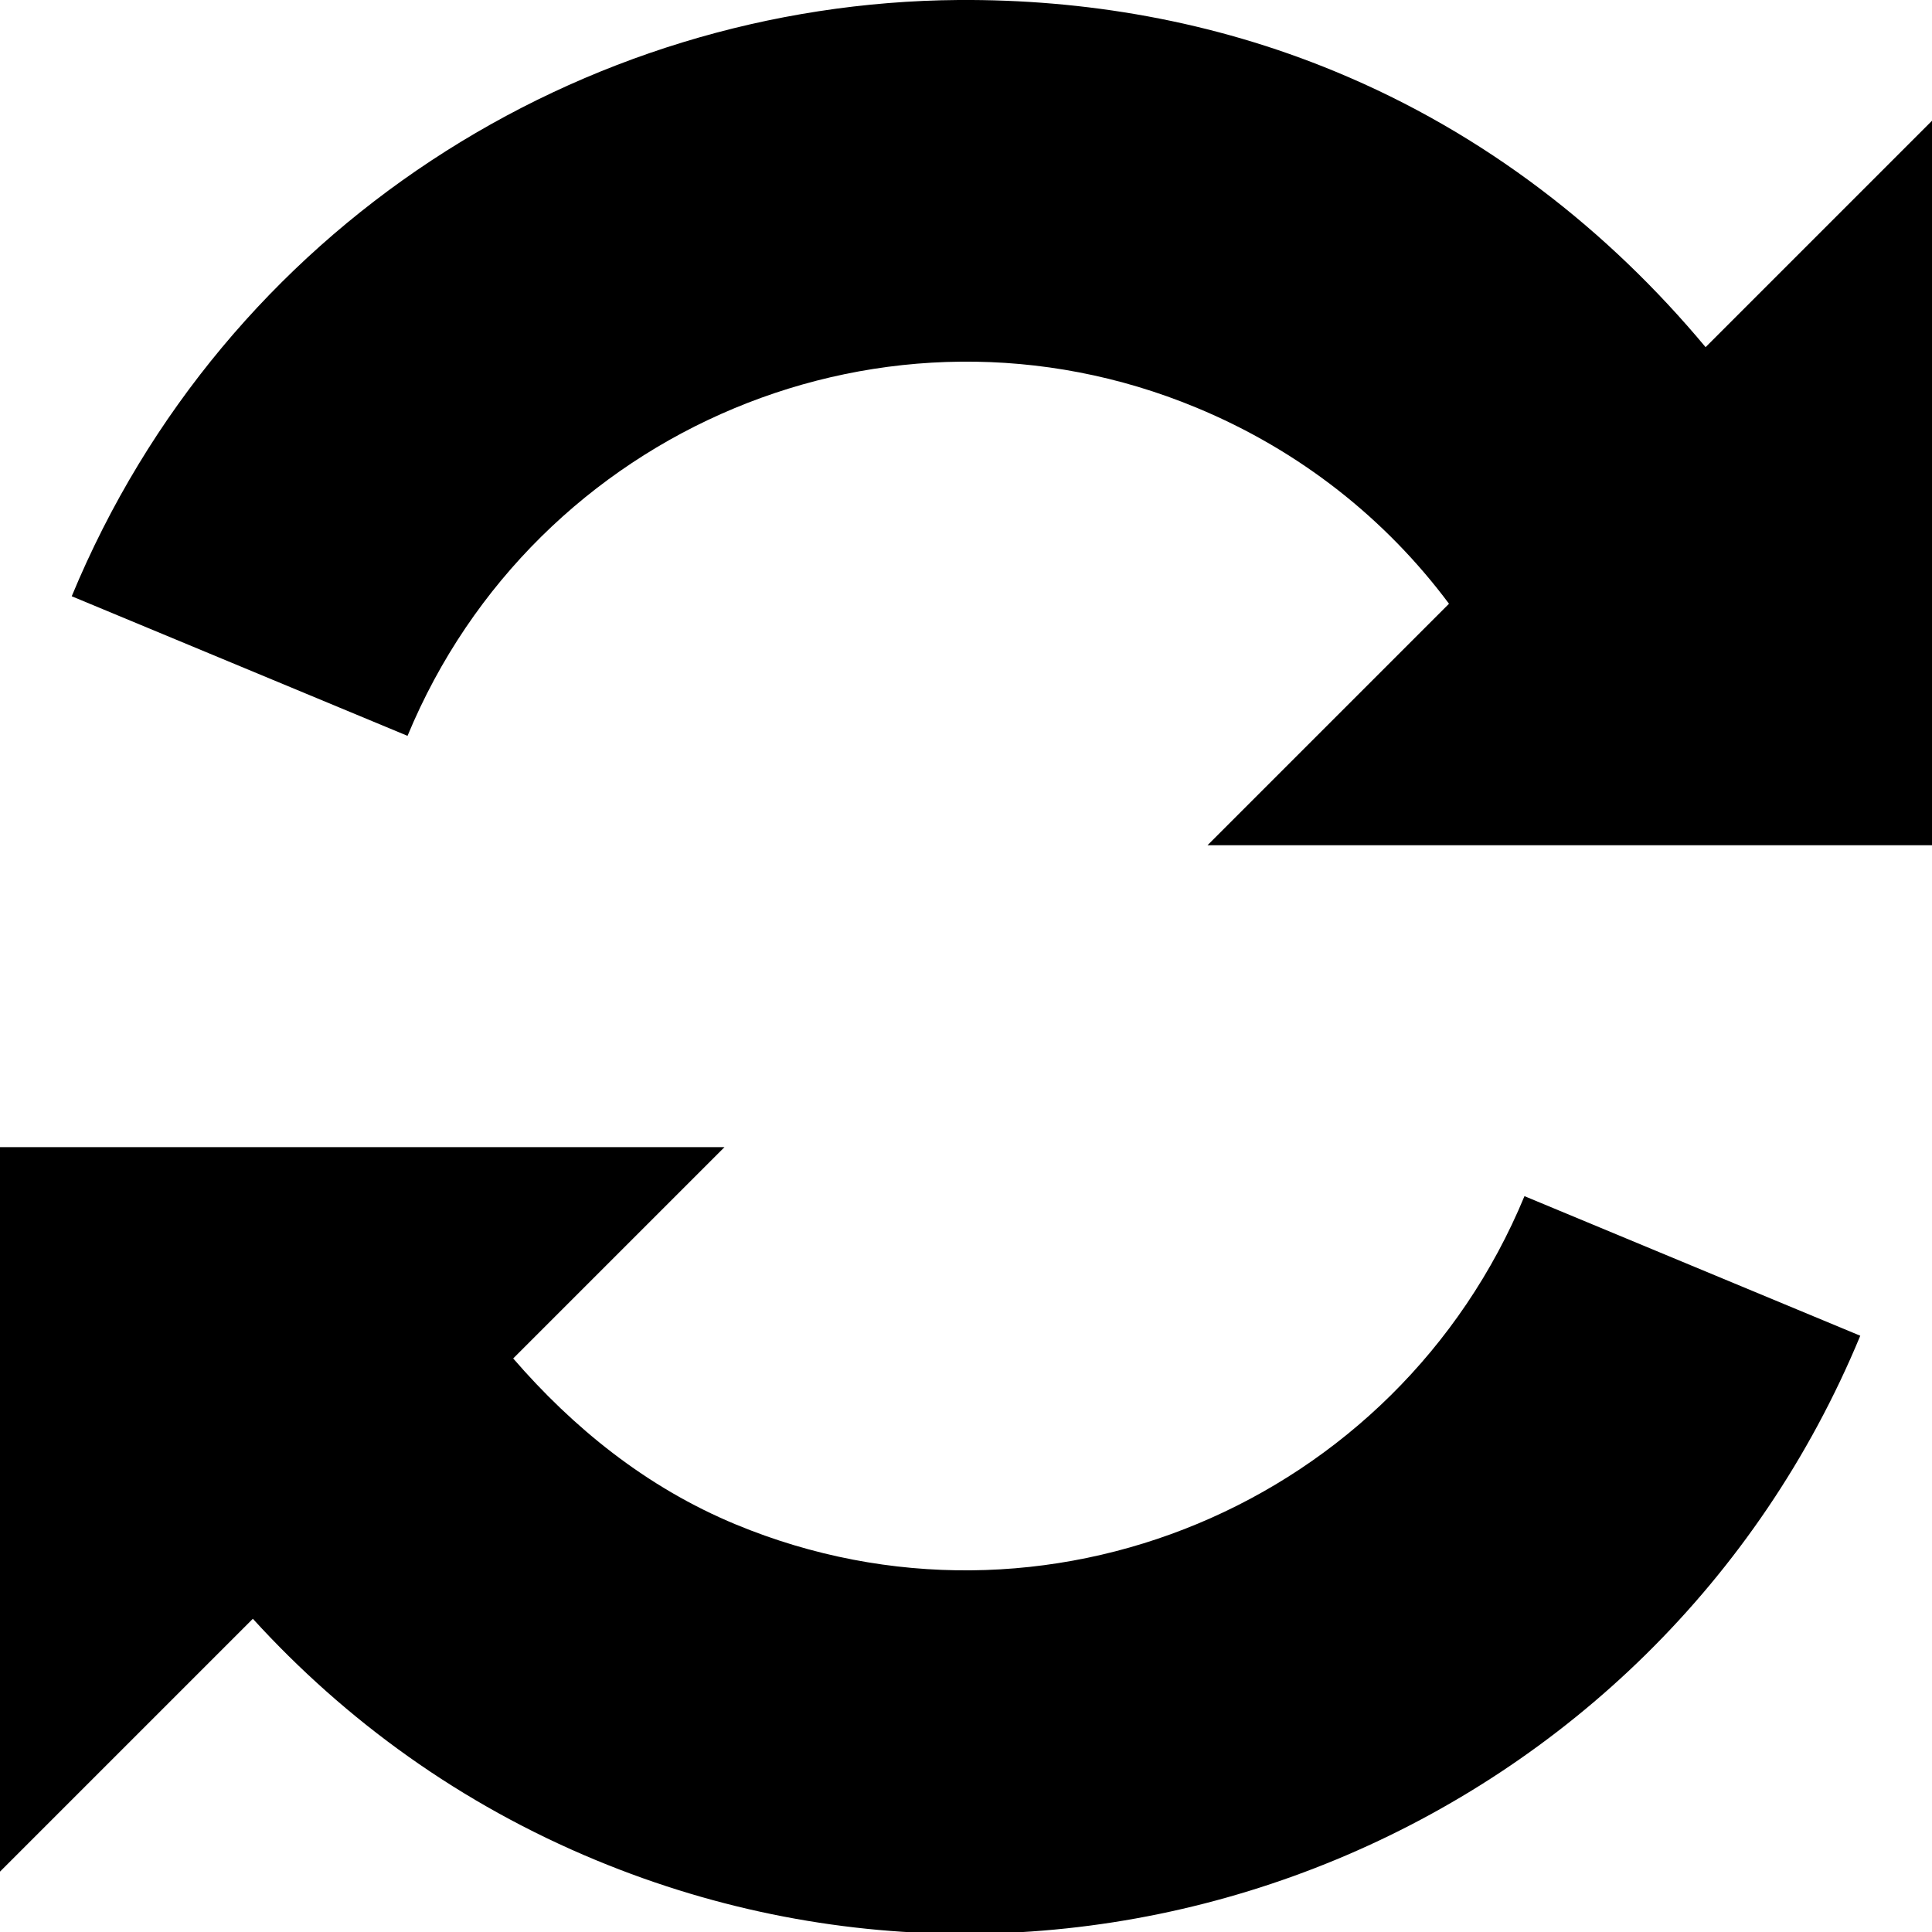
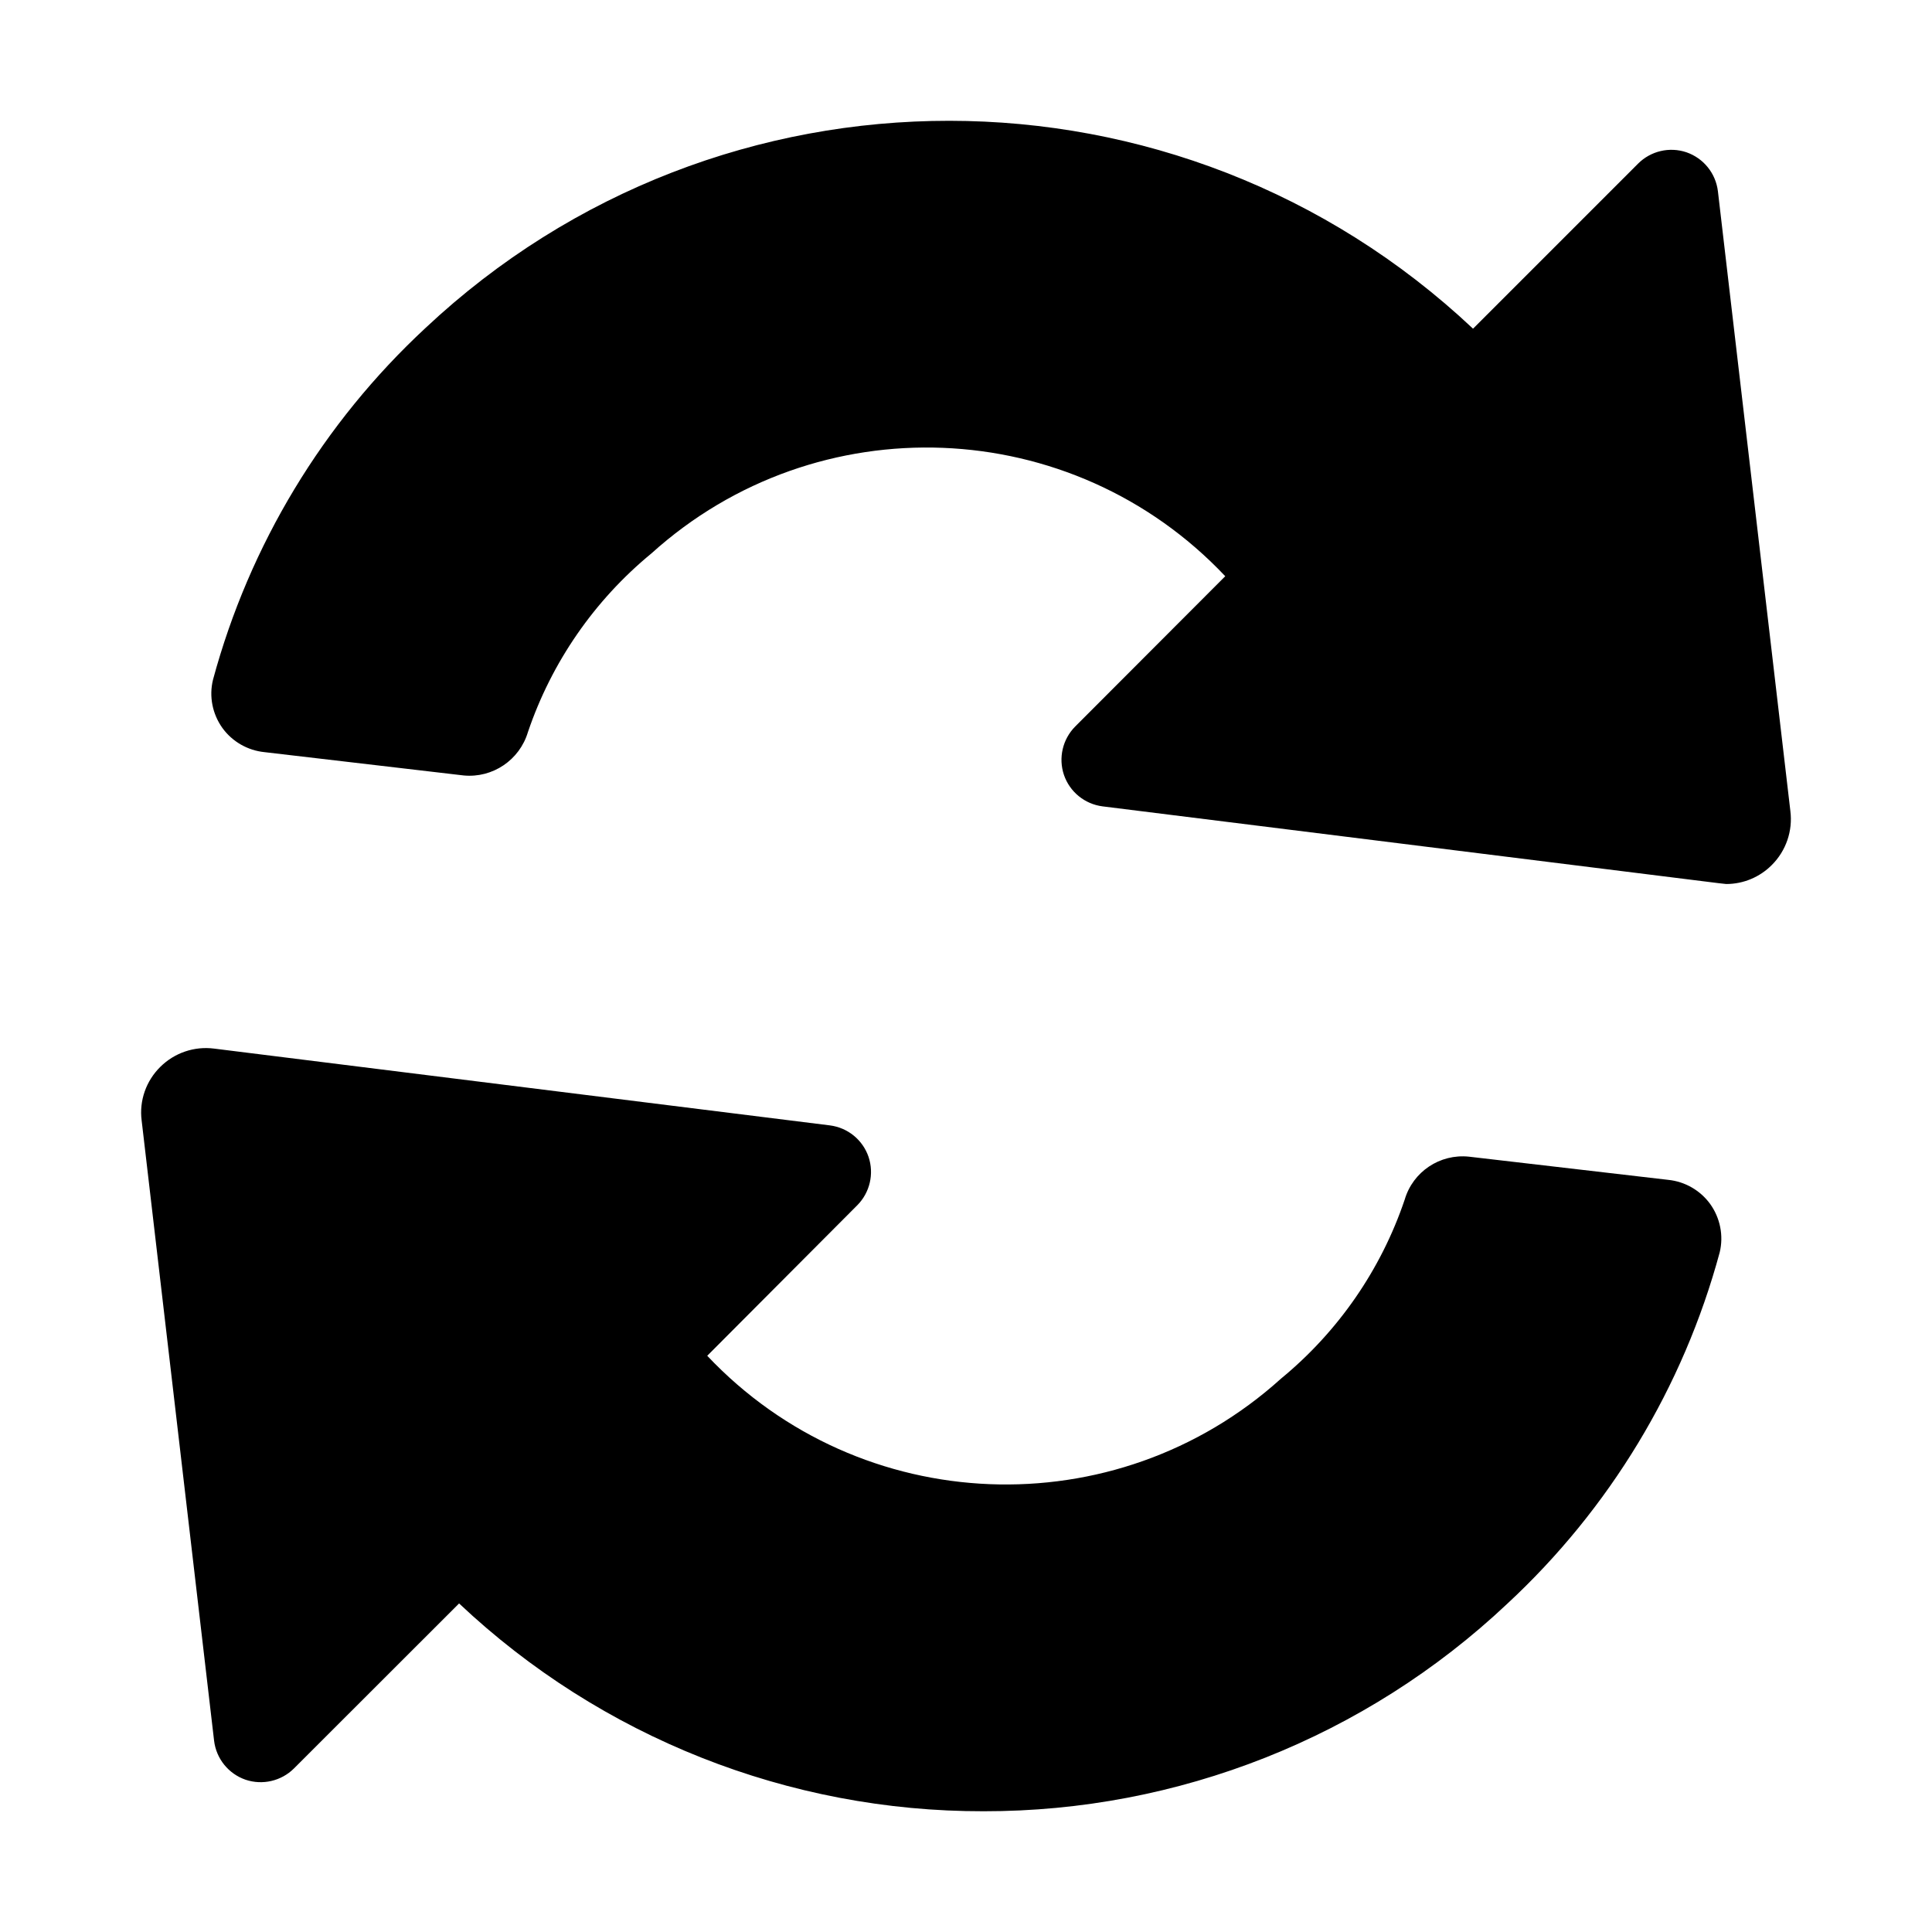
- <svg xmlns="http://www.w3.org/2000/svg" height="16" width="16" version="1.1" viewBox="0 0 16 16">
-   <path d="m7.938 0c-3.118 0.023-6.076 1.876-7.344 4.938l2.781 1.156c1.057-2.551 3.98-3.776 6.531-2.719 0.863 0.357 1.574 0.927 2.094 1.625l-2 2h6v-6l-1.875 1.875c-0.802-0.962-1.825-1.769-3.063-2.281-1.02-0.423-2.085-0.601-3.124-0.594z" />
-   <path d="m0 9.5v6l2.094-2.094c0.768 0.843 1.72 1.535 2.844 2 4.082 1.691 8.777-0.262 10.468-4.344l-2.781-1.156c-1.057 2.551-3.98 3.776-6.531 2.719-0.744-0.308-1.351-0.805-1.844-1.375l1.75-1.75h-6z" />
+ <svg xmlns="http://www.w3.org/2000/svg" width="16" height="16" viewBox="0 0 16 16">
+   <path d="m3.802 13.279-1.368 1.367c-.105.104-.26.14-.4.093a.391.391 0 0 1-.261-.323l-.6-5.137c-.021-.164.037-.328.155-.444.117-.116.281-.172.445-.151l5.1.636c.148.019.272.12.32.261.047.14.011.295-.093.4l-1.243 1.247c1.269 1.344 3.38 1.428 4.752.189.473-.389.828-.902 1.024-1.482.068-.232.292-.381.532-.356l1.65.192c.139.014.266.087.348.2.083.116.112.262.079.4-.302 1.117-.913 2.126-1.761 2.912-1.173 1.105-2.724 1.719-4.335 1.717-1.615.003-3.169-.613-4.344-1.721zm10.43-5.965-5.101-.636c-.148-.019-.272-.12-.32-.261-.047-.14-.011-.295.093-.4l1.243-1.245c-1.269-1.344-3.38-1.428-4.752-.189-.472.388-.827.901-1.023 1.48-.069.231-.292.382-.532.359l-1.649-.193c-.14-.014-.267-.087-.349-.2-.083-.116-.112-.262-.078-.4.302-1.117.912-2.126 1.76-2.913 2.439-2.29 6.239-2.287 8.675.006l1.367-1.367c.105-.105.26-.141.4-.094.142.049.243.174.261.323l.6 5.132c.021.165-.036.33-.153.447-.1.101-.236.158-.378.158-.021-.002-.042-.004-.064-.007z" />
</svg>
